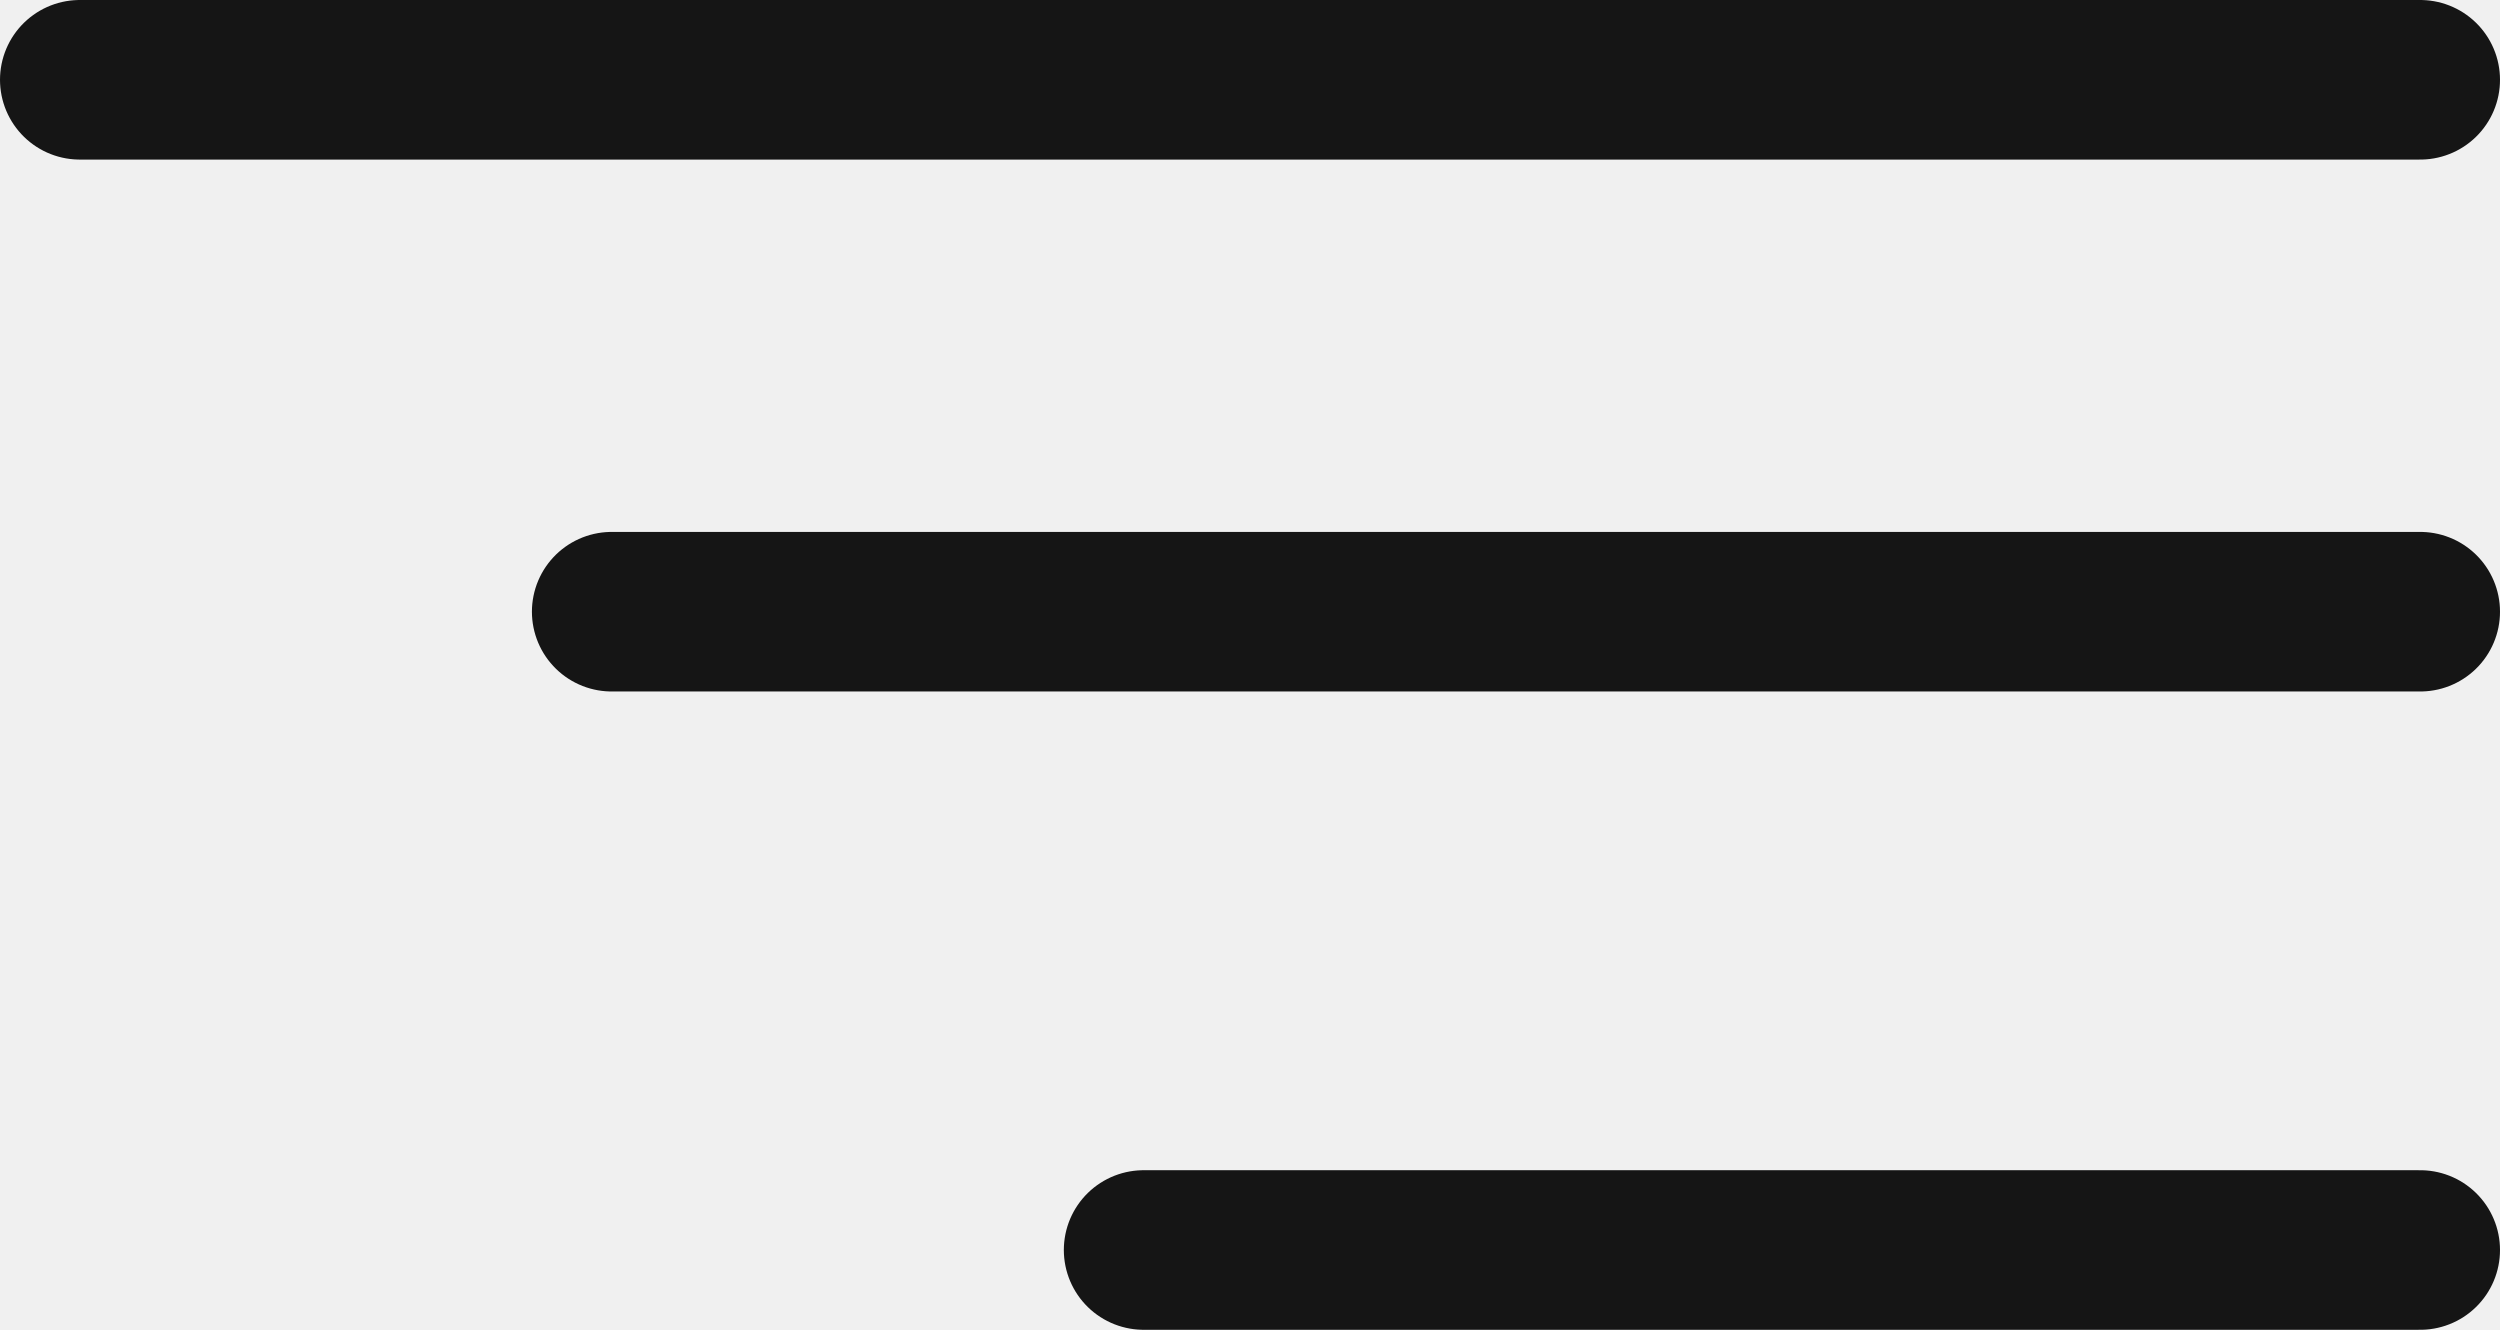
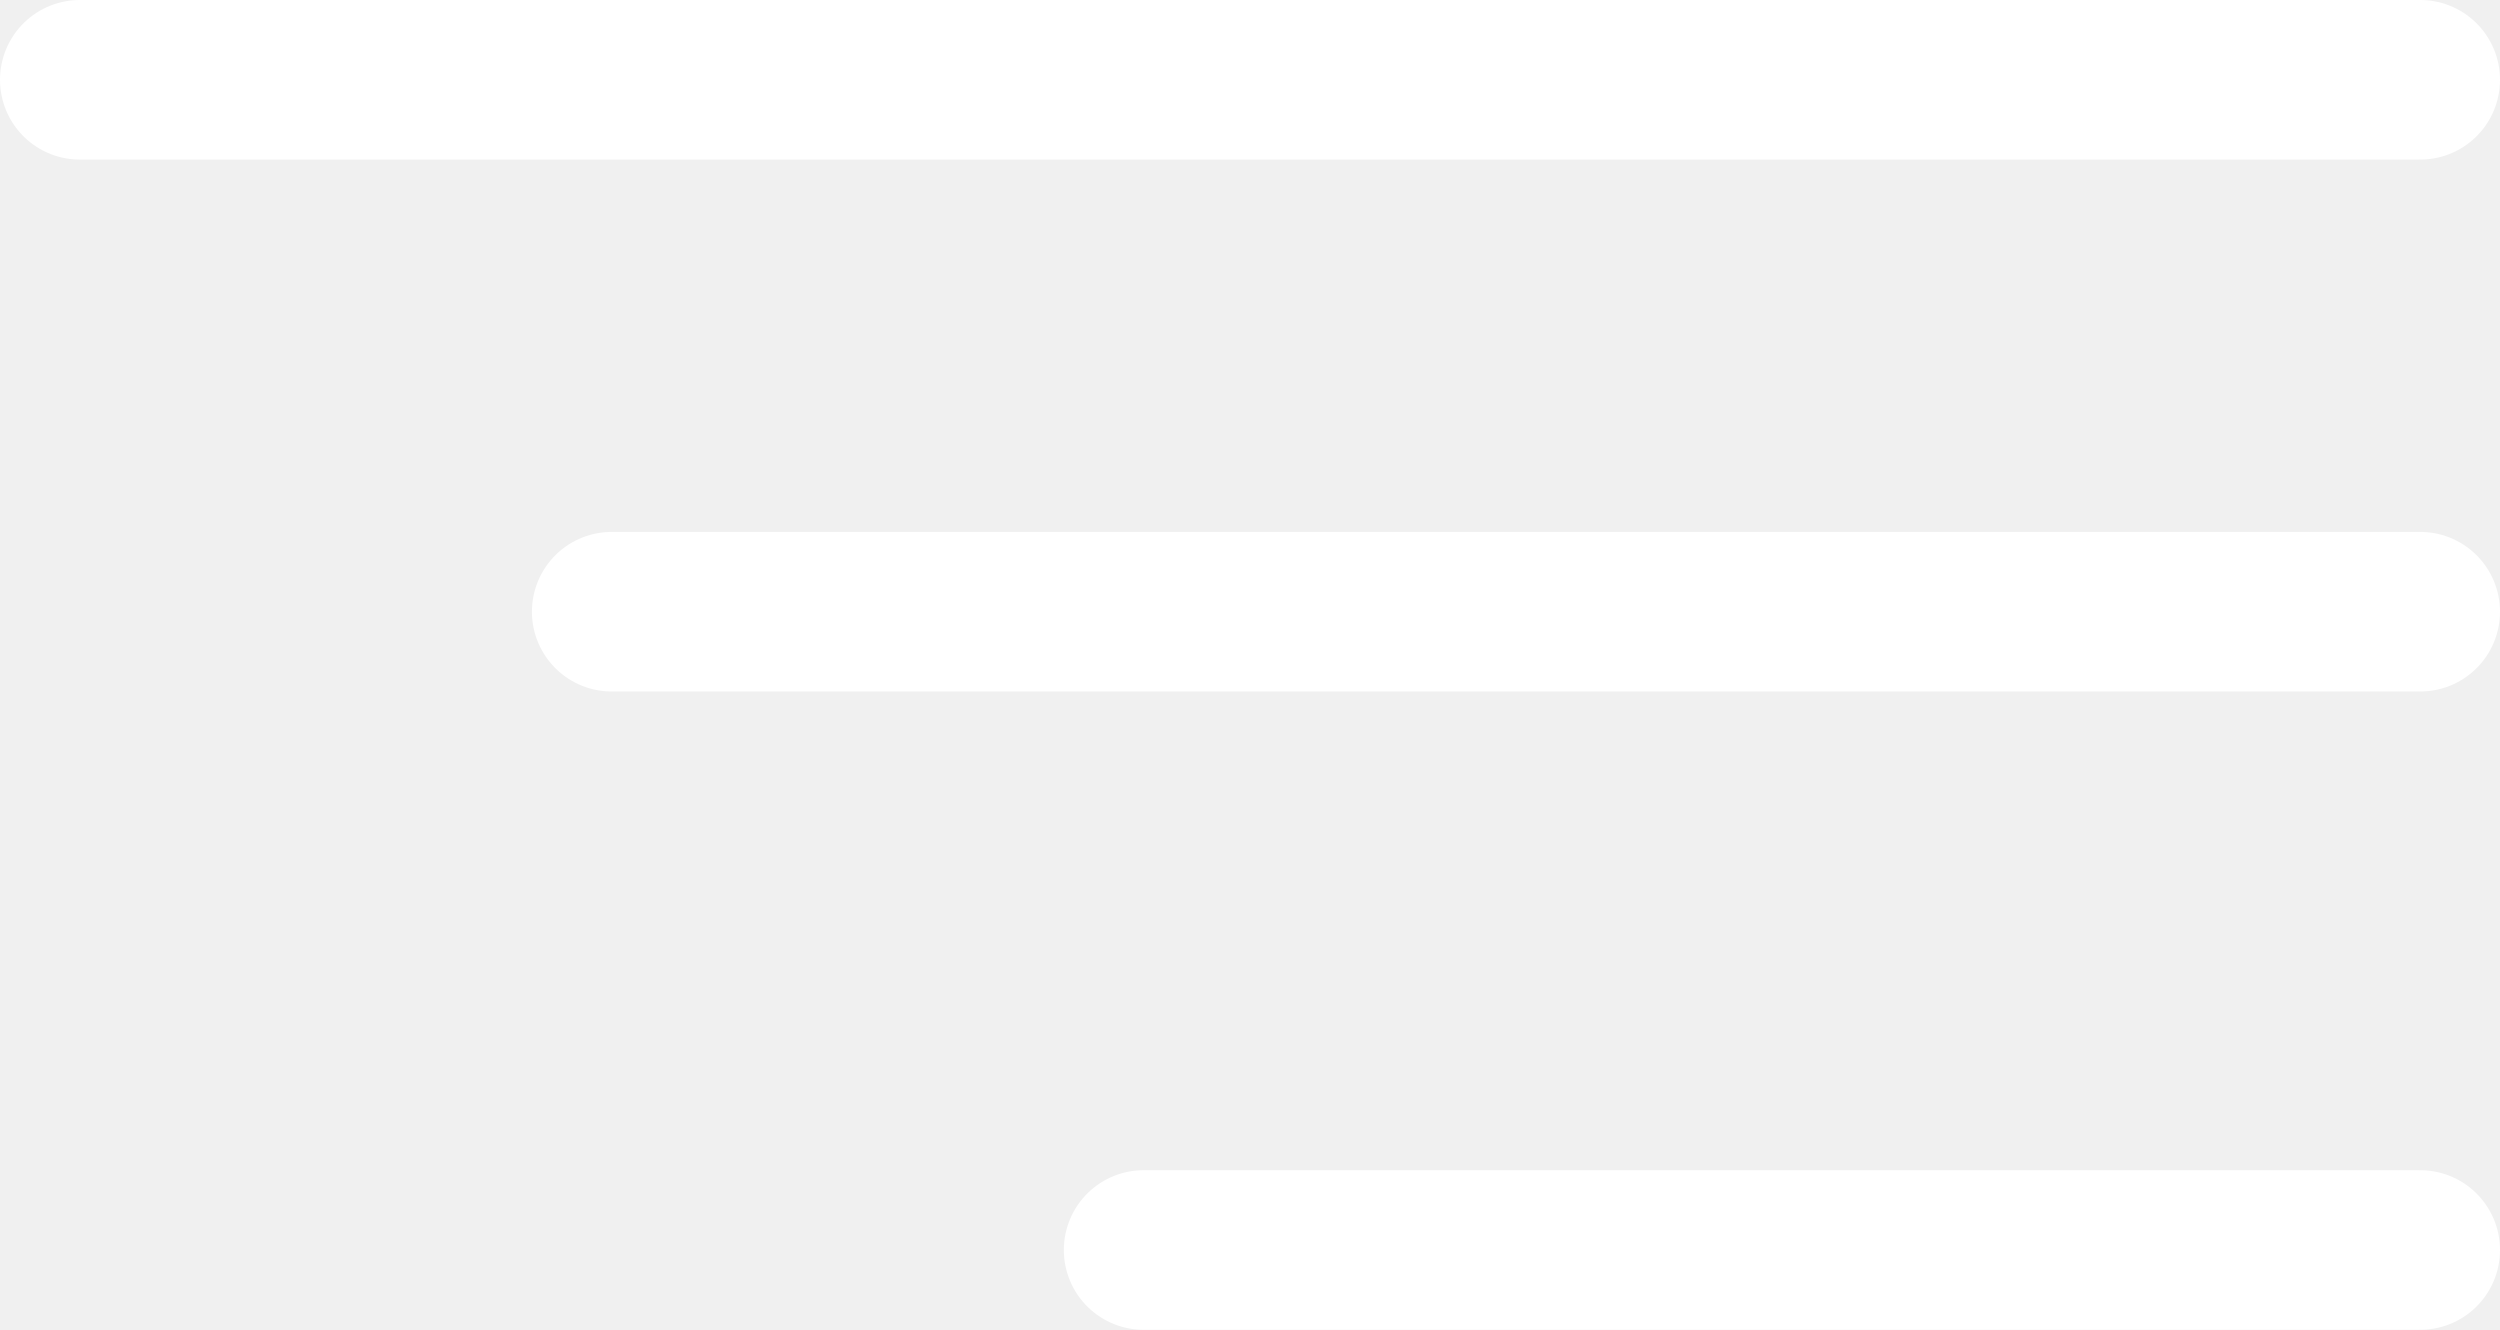
<svg xmlns="http://www.w3.org/2000/svg" width="23.5" height="12.5" viewBox="0 0 23.5 12.5">
  <g id="Group_1949" data-name="Group 1949" transform="translate(-281.25 -40.25)">
-     <line id="Line_34" data-name="Line 34" x1="12" transform="translate(292 52)" fill="none" stroke="#151515" stroke-linecap="round" stroke-width="1.5" />
-     <line id="Line_35" data-name="Line 35" x1="22" transform="translate(282 41)" fill="none" stroke="#151515" stroke-linecap="round" stroke-width="1.5" />
-     <line id="Line_36" data-name="Line 36" x1="17" transform="translate(287 46)" fill="none" stroke="#151515" stroke-linecap="round" stroke-width="1.5" />
+     <line id="Line_34" data-name="Line 34" x1="12" transform="translate(292 52)" fill="none" stroke="#fff" stroke-linecap="round" stroke-width="1.5" />
+     <line id="Line_35" data-name="Line 35" x1="22" transform="translate(282 41)" fill="none" stroke="#fff" stroke-linecap="round" stroke-width="1.5" />
+     <line id="Line_36" data-name="Line 36" x1="17" transform="translate(287 46)" fill="none" stroke="#fff" stroke-linecap="round" stroke-width="1.5" />
  </g>
</svg>
